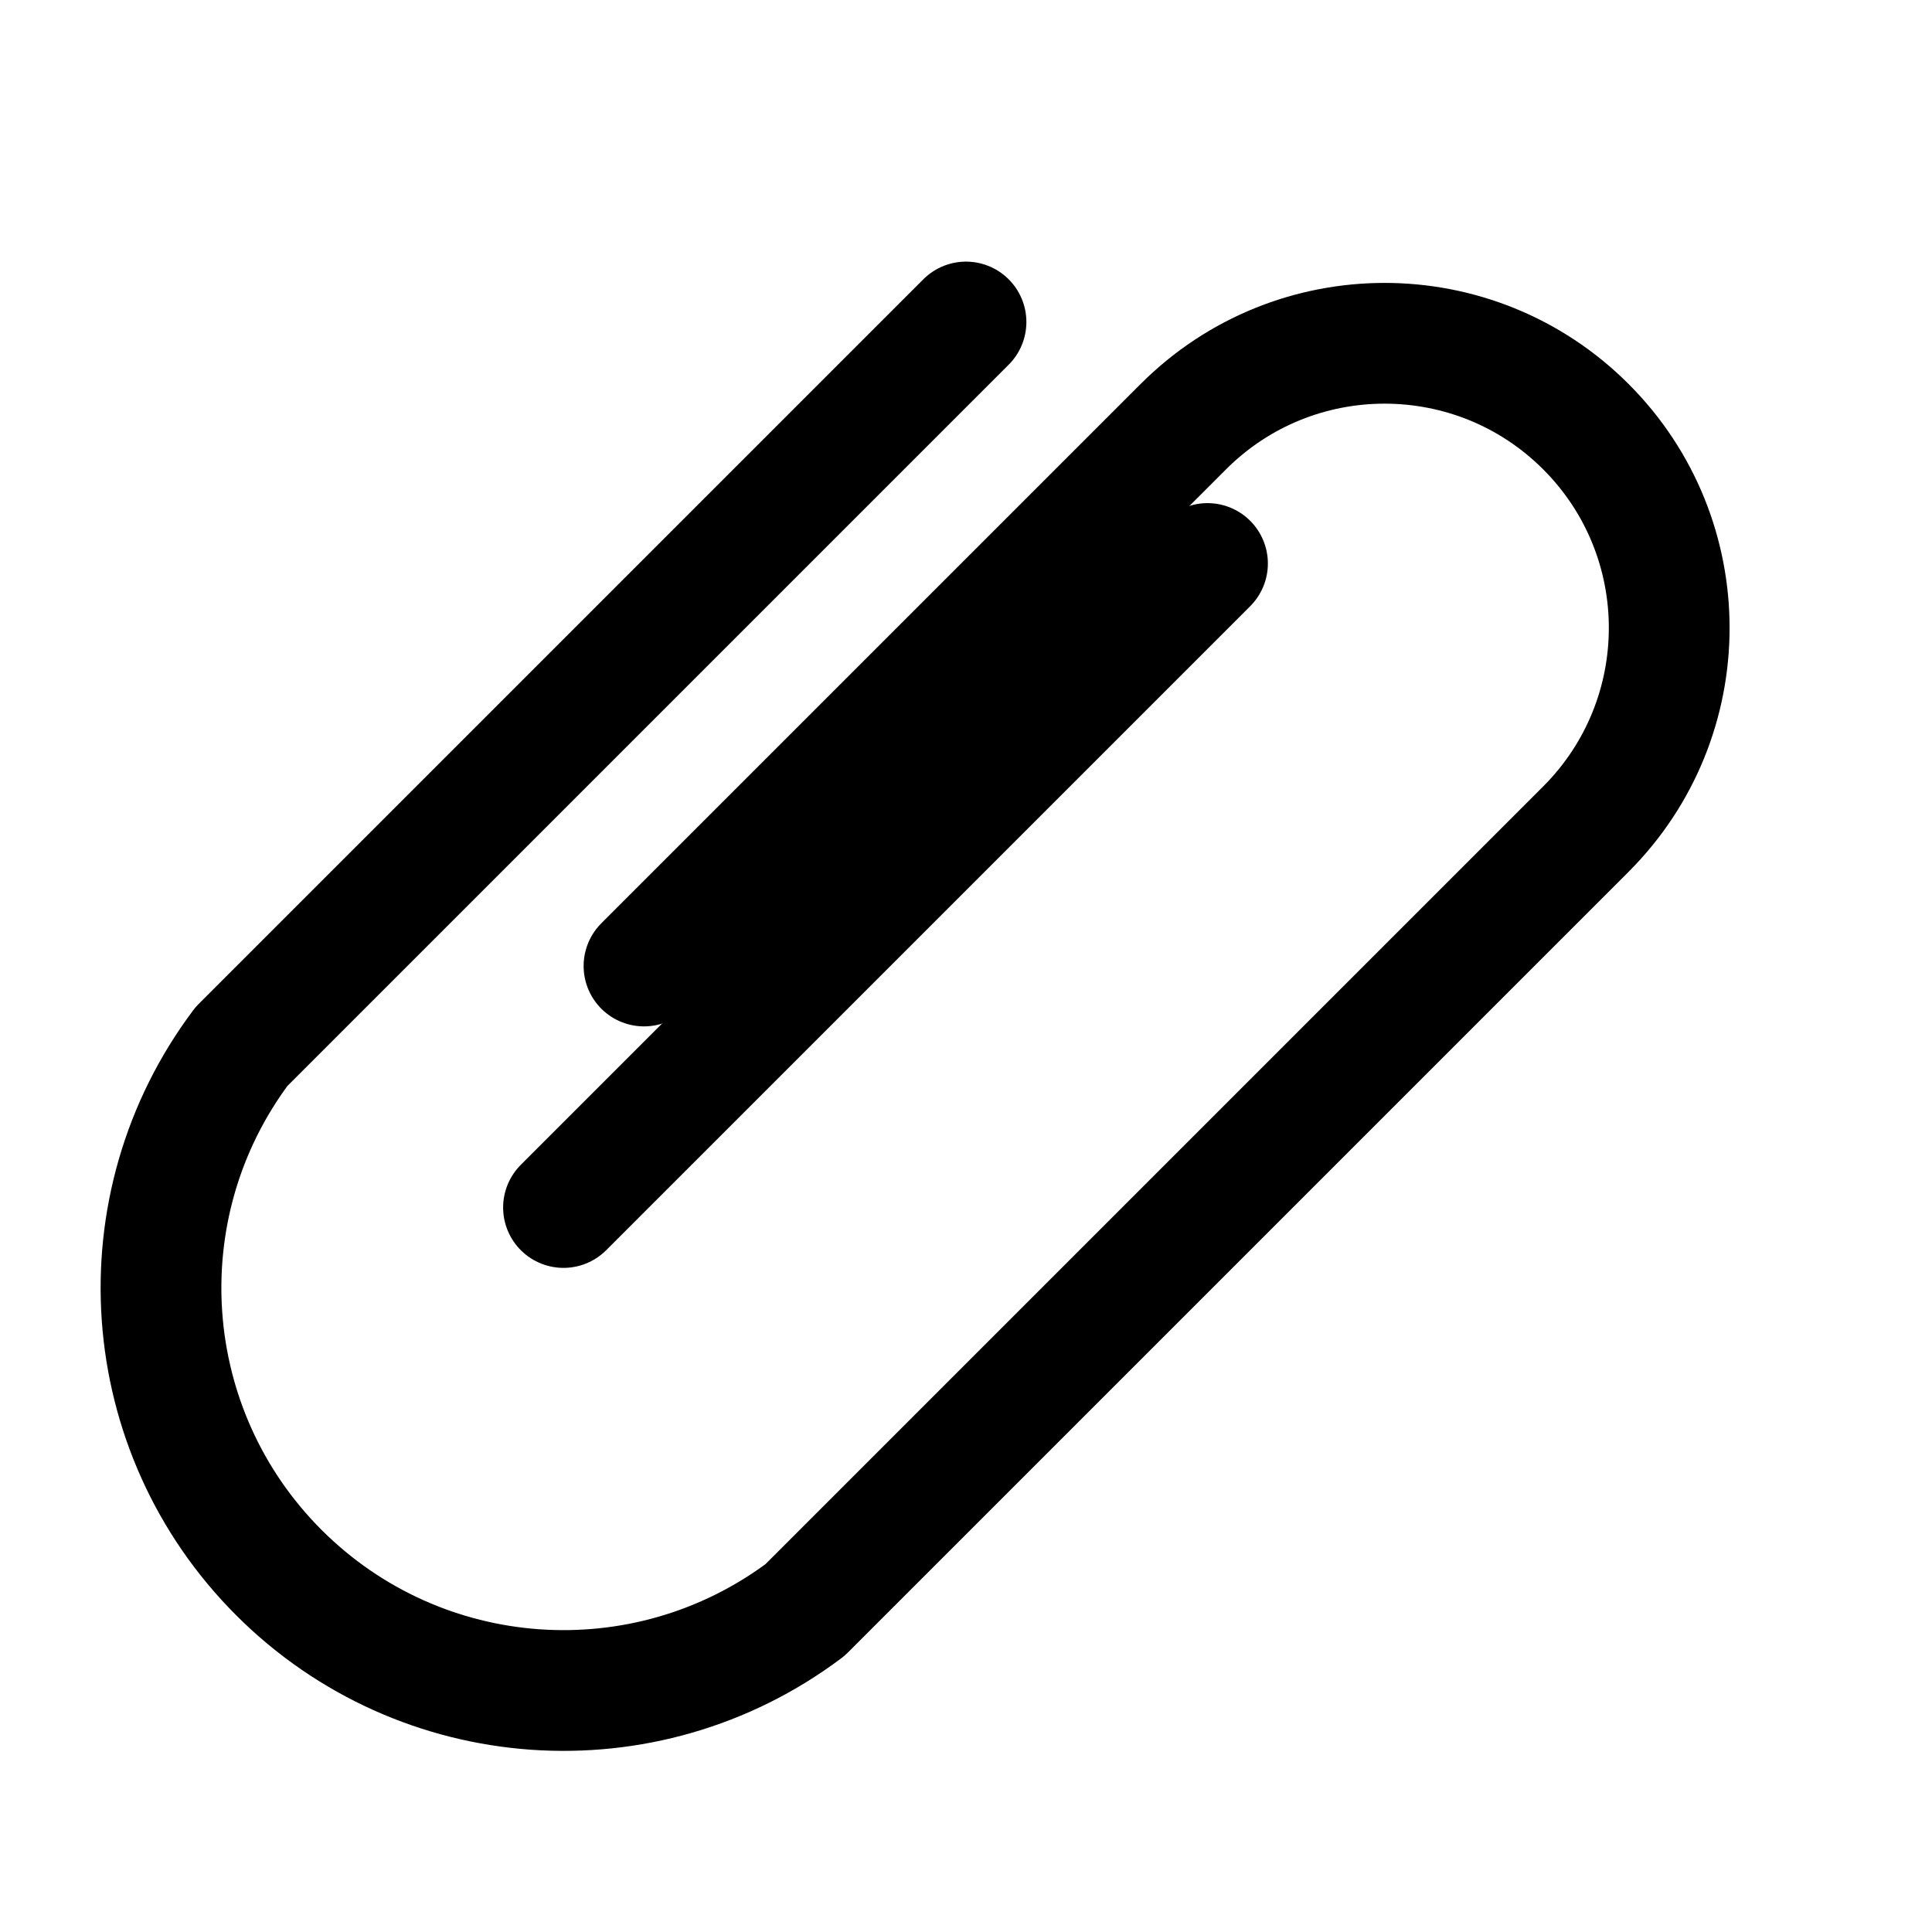
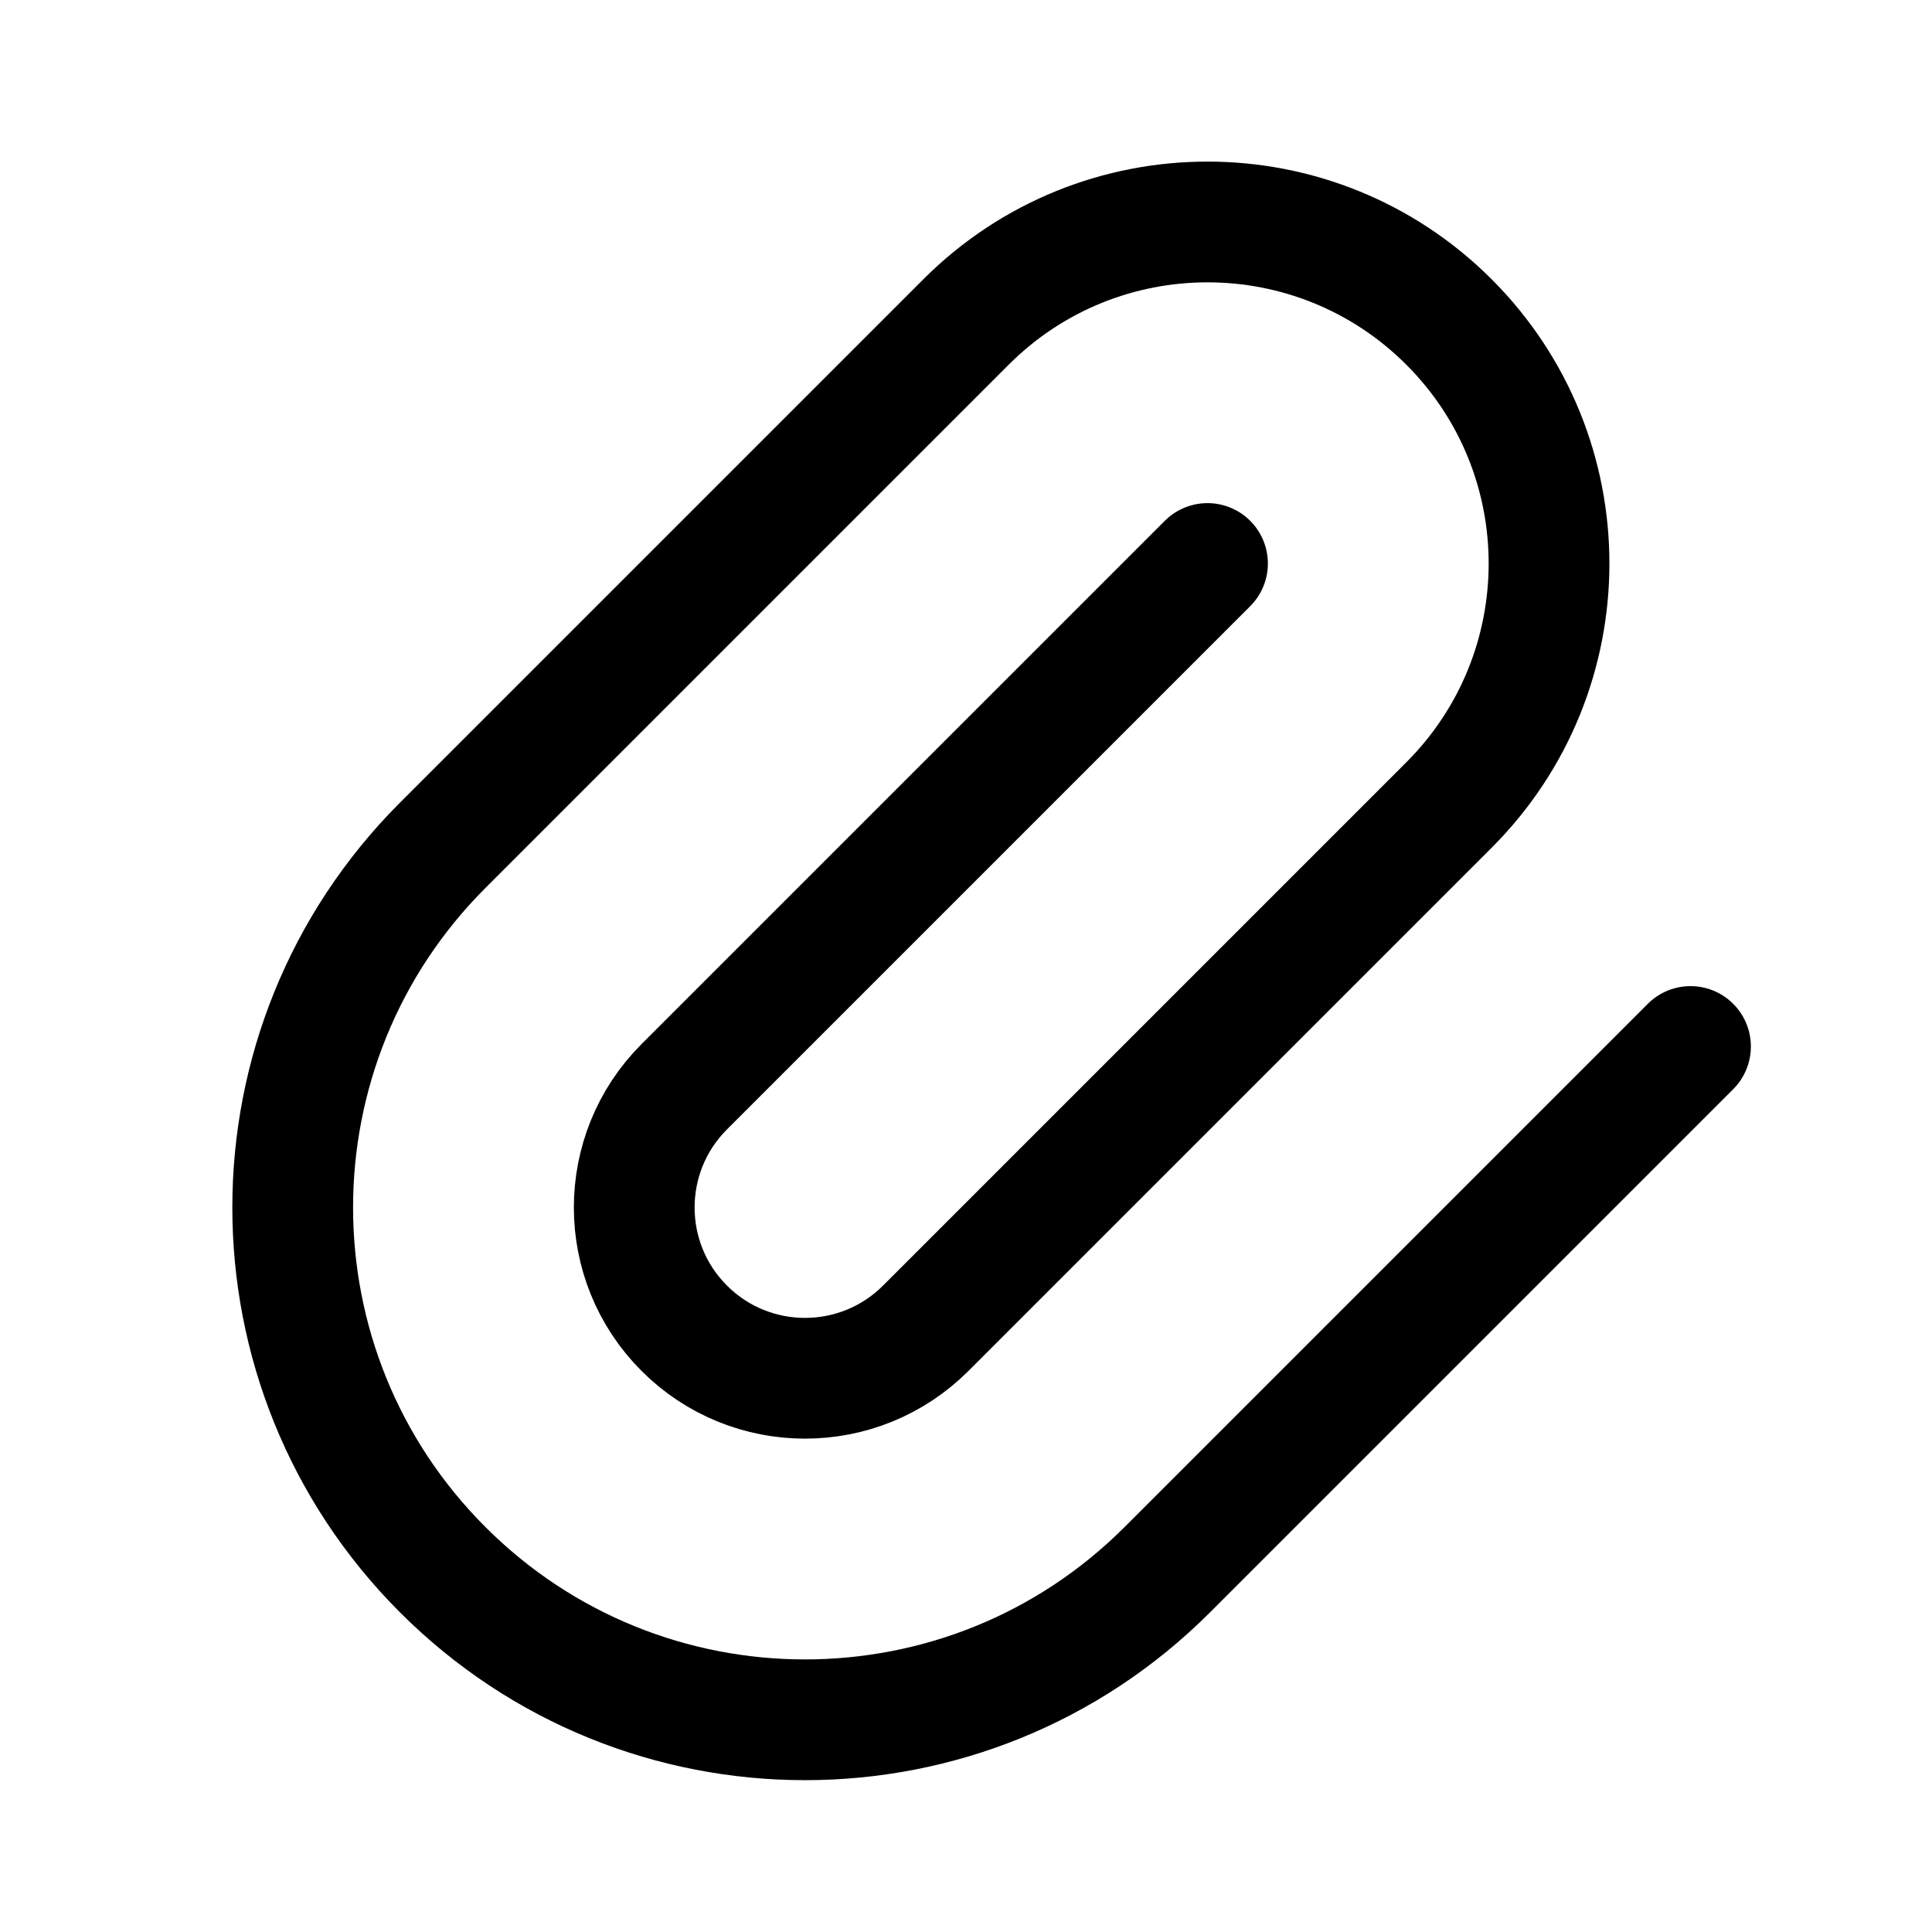
<svg xmlns="http://www.w3.org/2000/svg" width="24" height="24" viewBox="0 0 24 24" fill="none" stroke="currentColor" stroke-width="1.5" stroke-linecap="round" stroke-linejoin="round" role="img">
-   <path d="m8 12 6.7-6.7a3.5 3.5 0 0 1 5 5L10 20a5 5 0 0 1-7-7l9-9" />
-   <path d="m7 15 8-8" />
+   <path d="M15 7l-6.5 6.5a1.5 1.5 0 0 0 3 3l6.5 -6.5a3 3 0 0 0 -6 -6l-6.5 6.5a4.5 4.5 0 0 0 9 9l6.5 -6.5" />
</svg>
